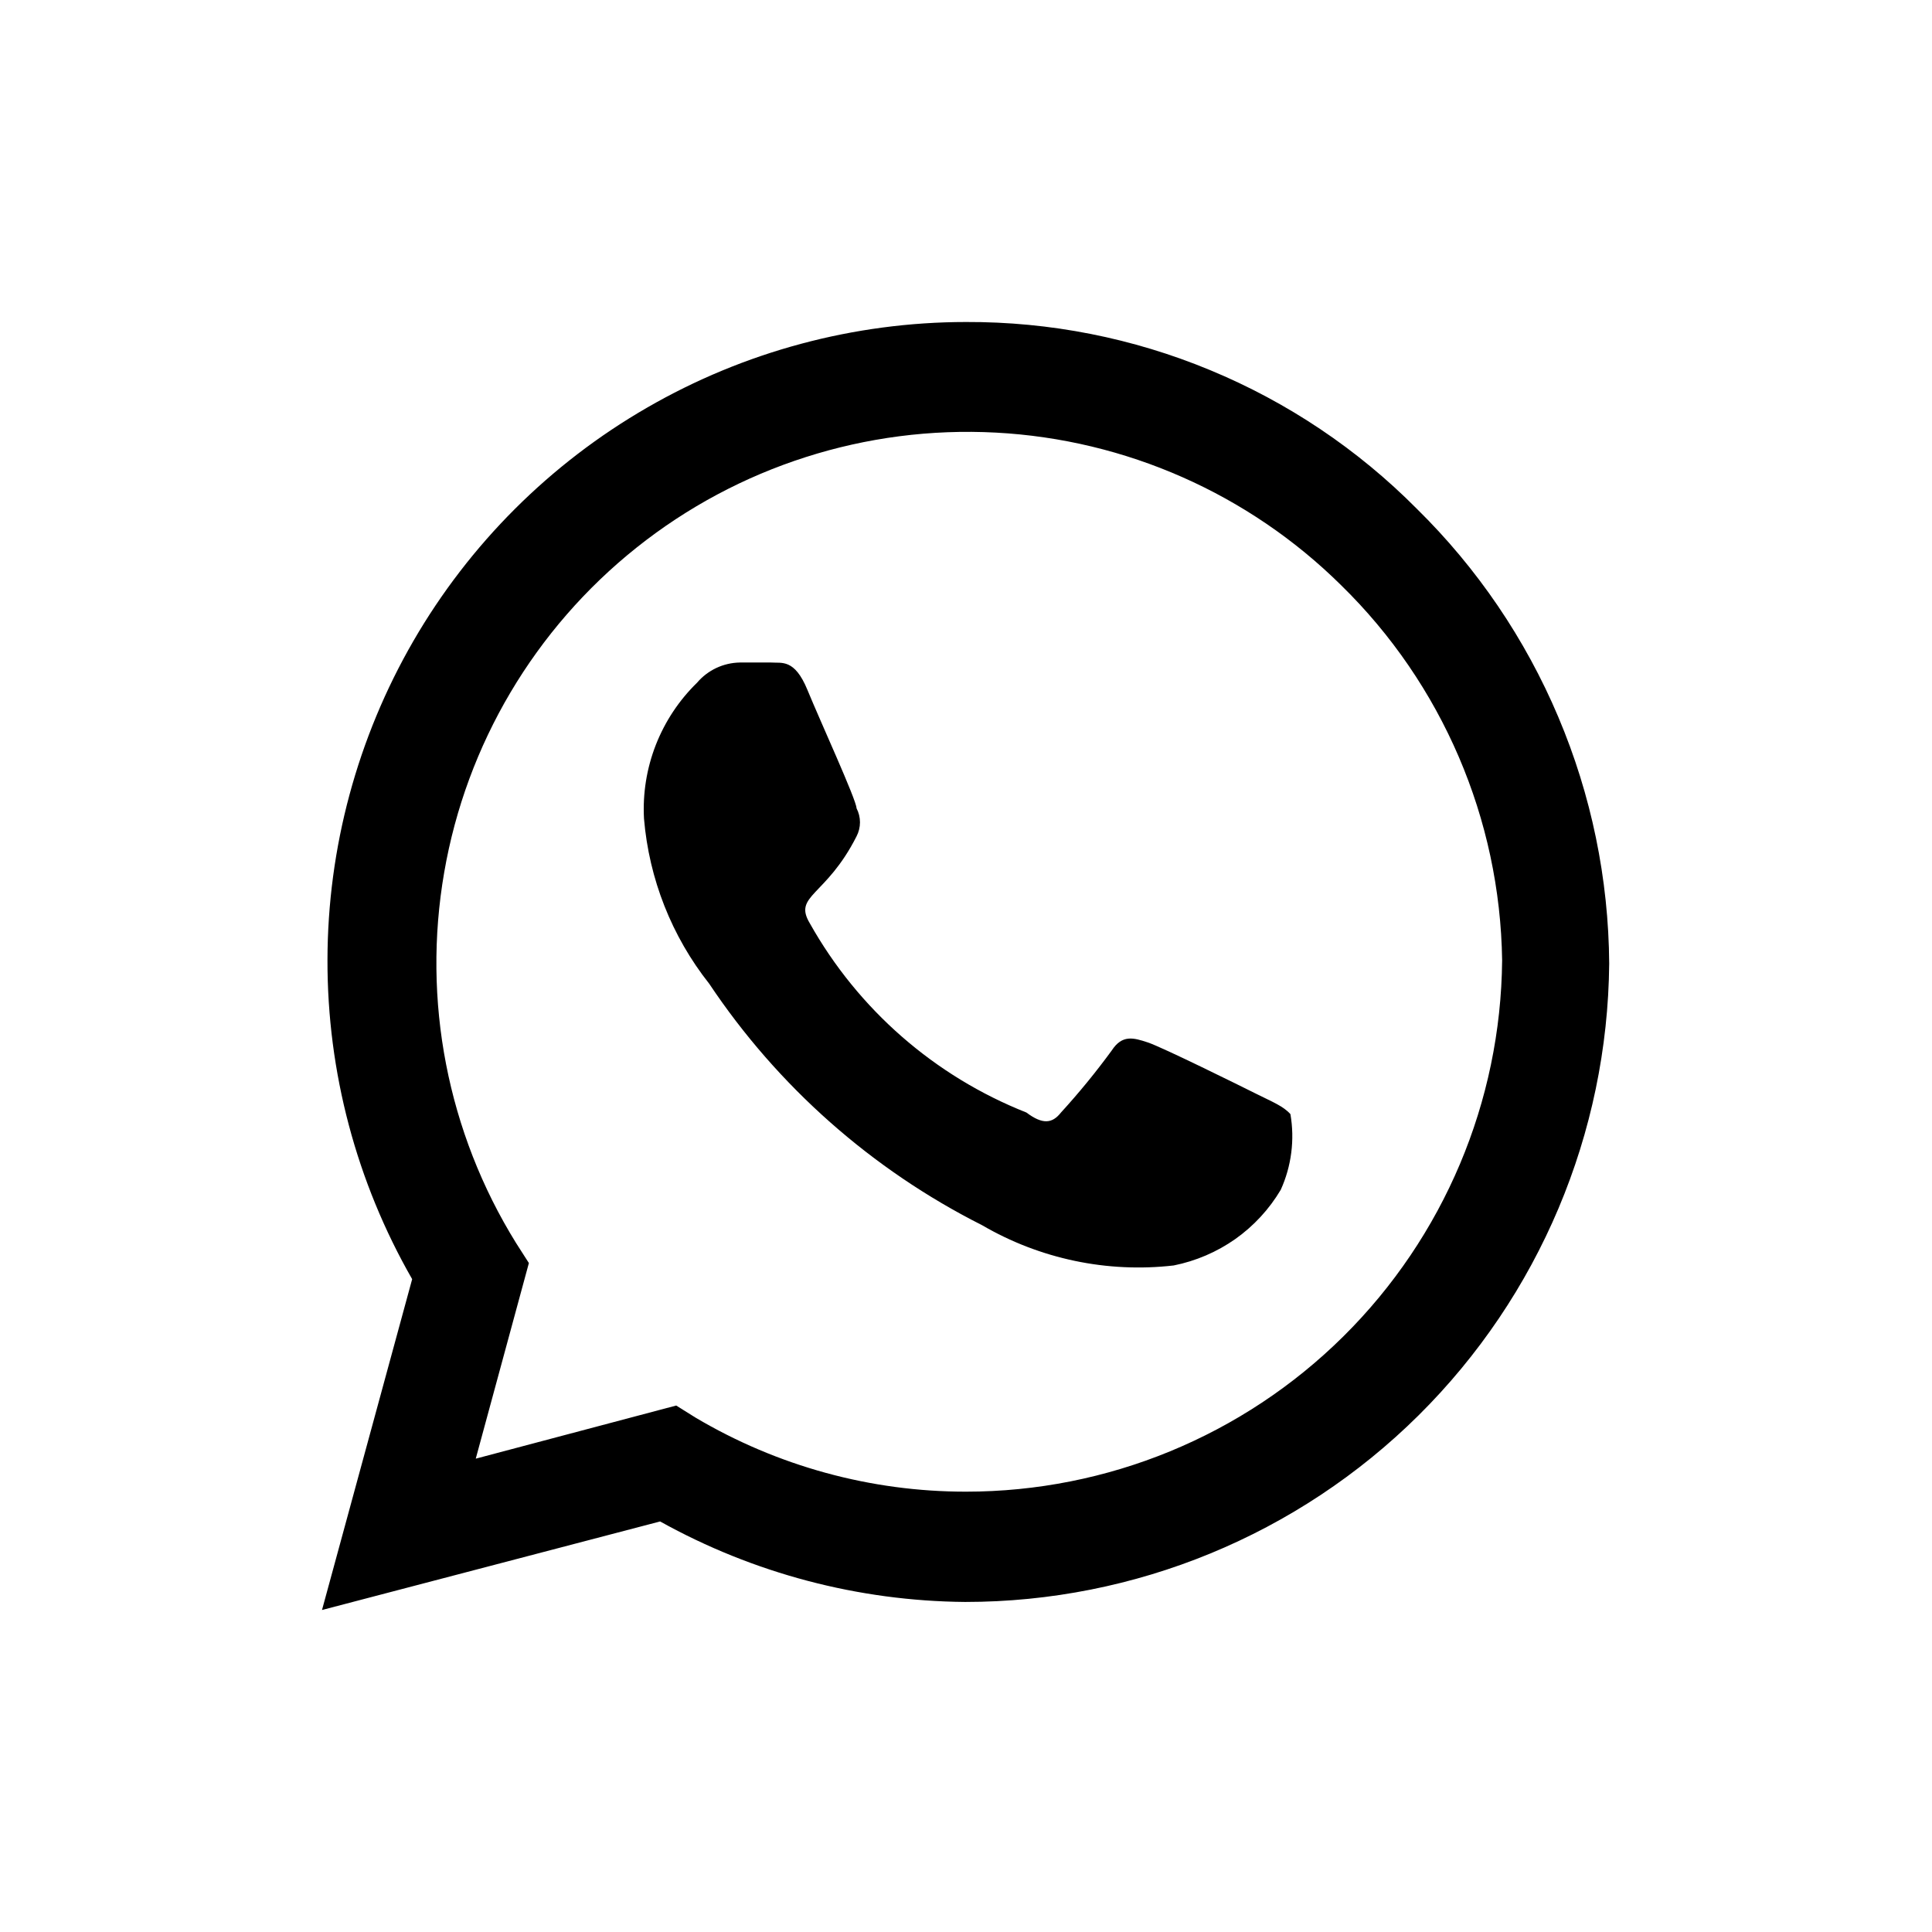
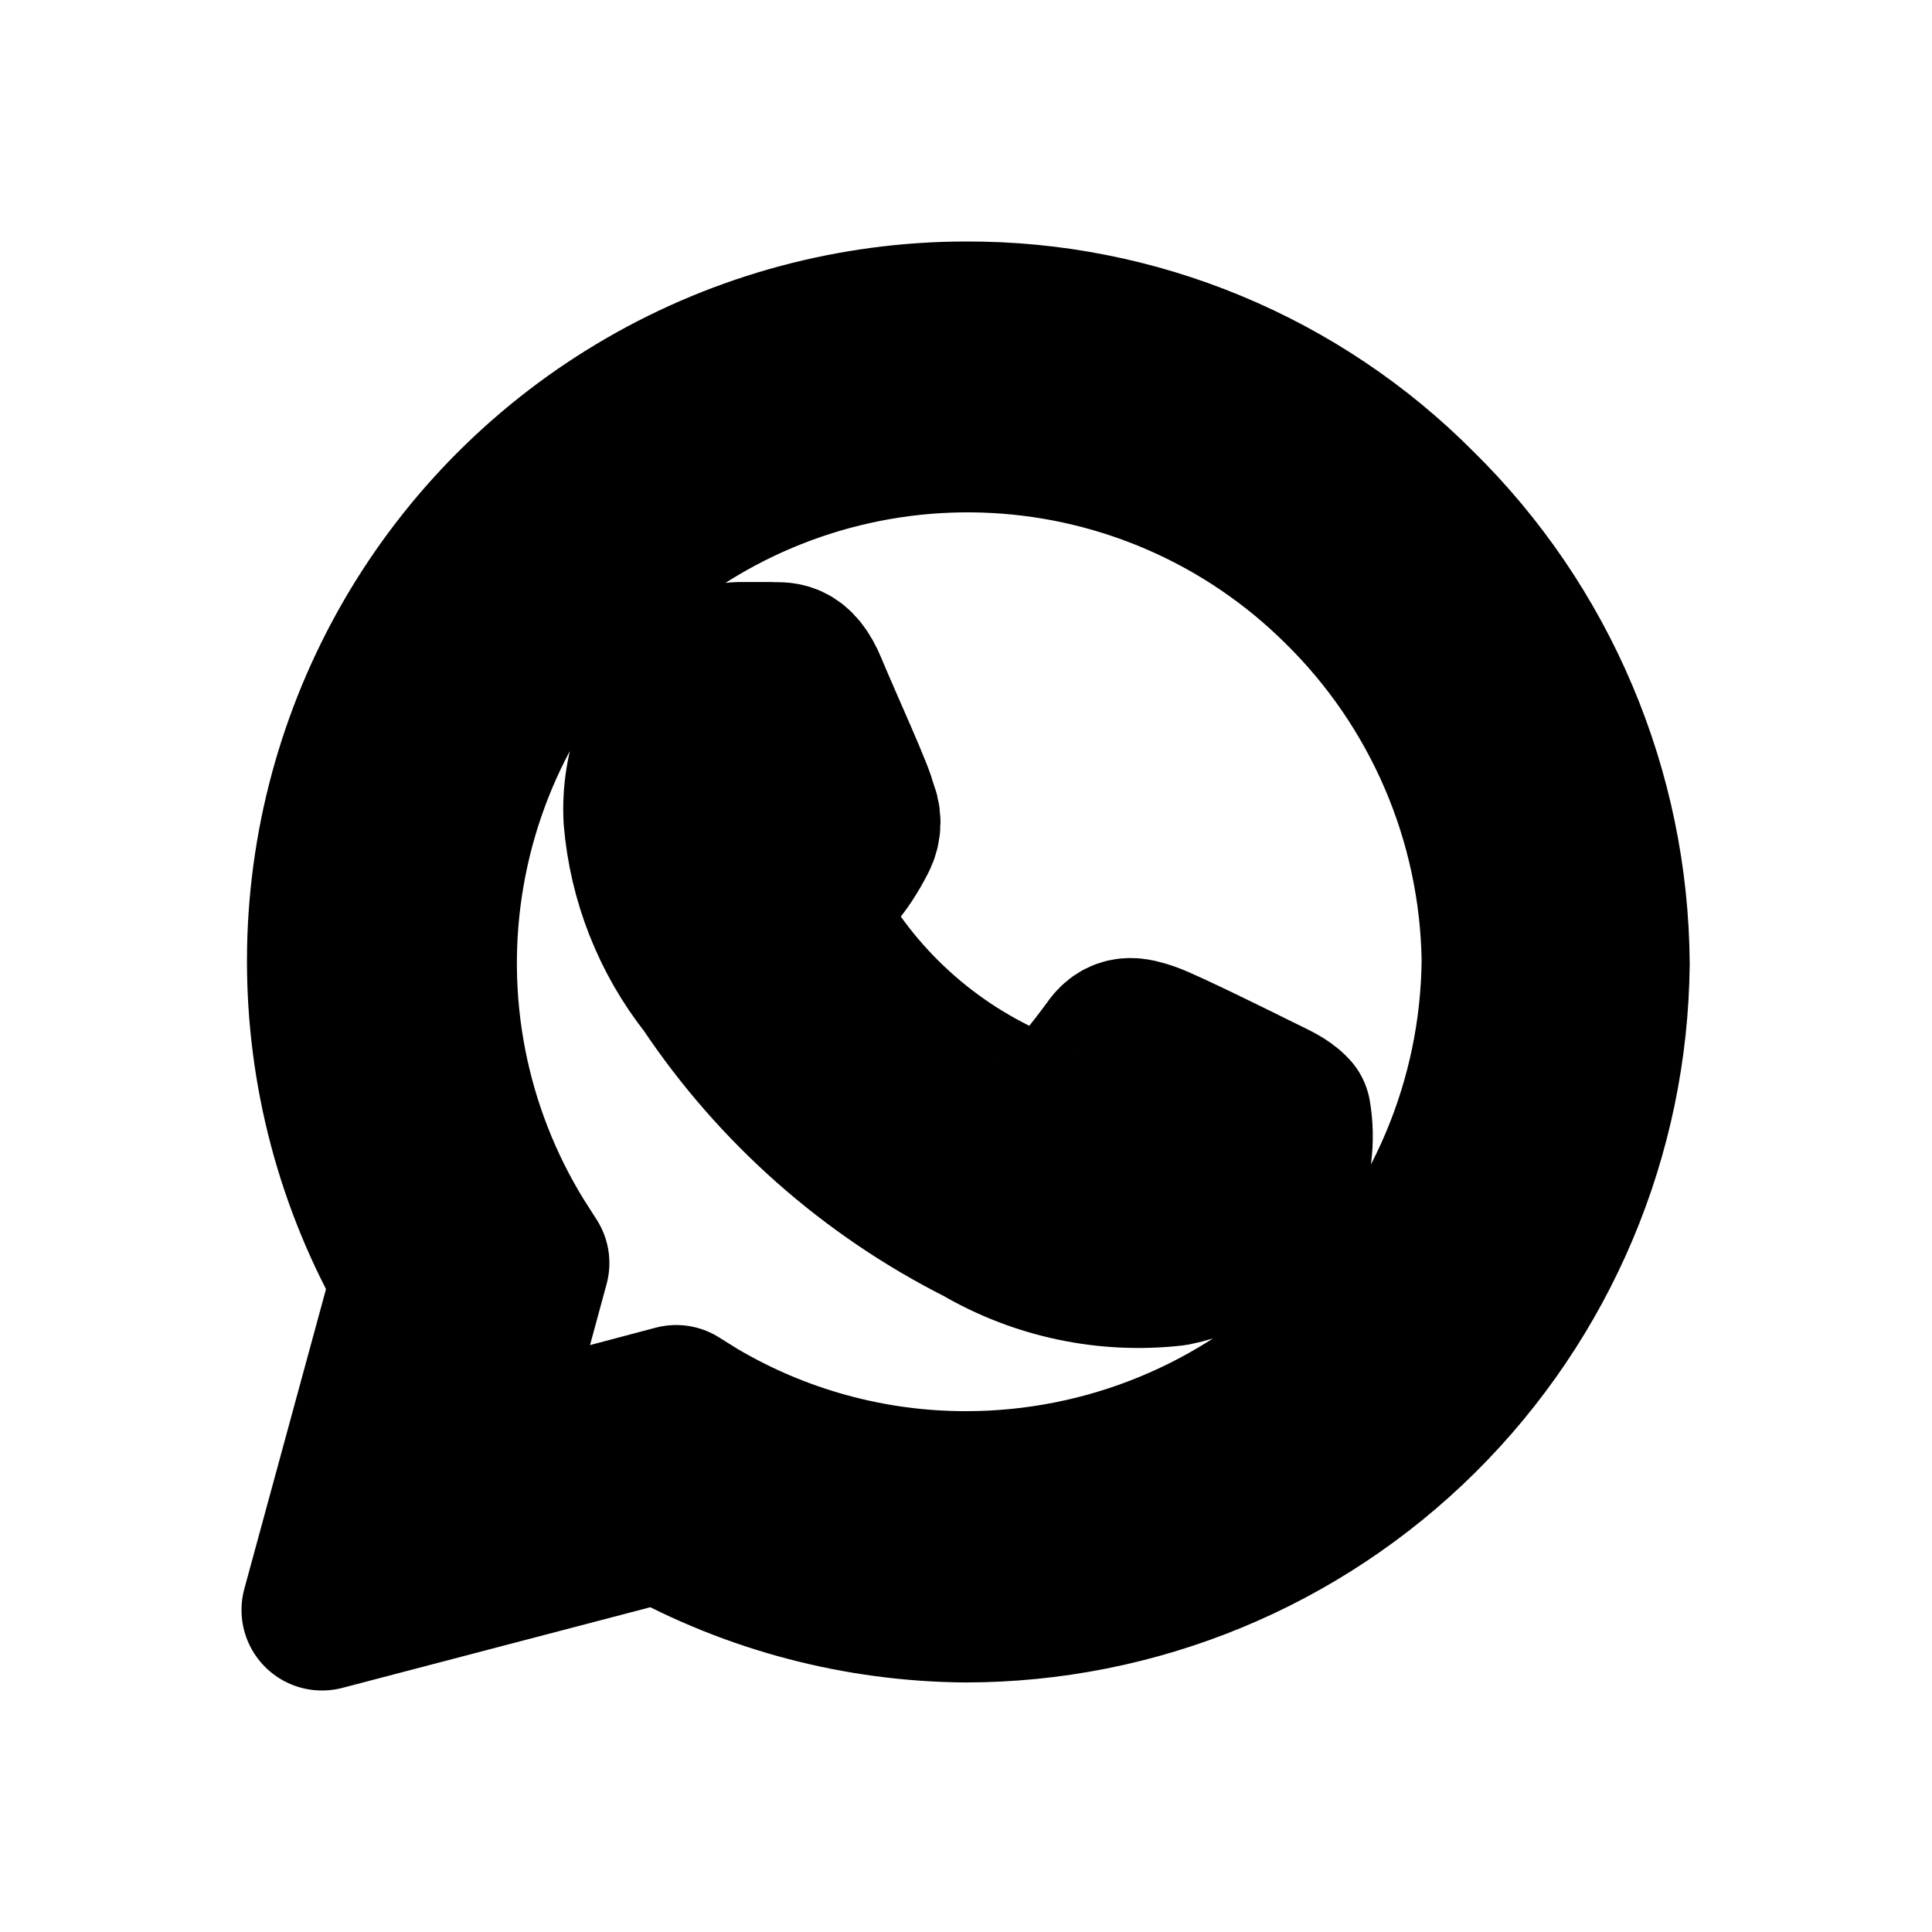
- <svg xmlns="http://www.w3.org/2000/svg" width="24px" height="24px" viewBox="0 0 24 24" fill="none" stroke="current-color" stroke-width="2" stroke-linecap="round" stroke-linejoin="round">
+ <svg xmlns="http://www.w3.org/2000/svg" width="24px" height="24px" viewBox="0 0 24 24" fill="none" stroke="currentColor" stroke-width="2" stroke-linecap="round" stroke-linejoin="round">
  <path d="M17.6 6.32C16.867 5.581 15.994 4.996 15.033 4.598C14.072 4.199 13.041 3.996 12 4C10.609 4.001 9.242 4.368 8.038 5.064C6.833 5.759 5.832 6.759 5.135 7.963C4.439 9.167 4.07 10.534 4.068 11.925C4.065 13.316 4.428 14.683 5.12 15.89L4 20L8.2 18.9C9.36 19.545 10.663 19.889 11.99 19.9C14.1 19.9 16.124 19.067 17.622 17.582C19.12 16.096 19.971 14.08 19.99 11.97C19.983 10.917 19.768 9.876 19.358 8.907C18.948 7.937 18.351 7.058 17.6 6.32ZM12 18.53C10.818 18.531 9.657 18.213 8.64 17.61L8.4 17.46L5.91 18.12L6.57 15.69L6.41 15.44C5.559 14.067 5.242 12.429 5.518 10.837C5.793 9.245 6.644 7.81 7.907 6.803C9.17 5.796 10.759 5.288 12.372 5.374C13.985 5.46 15.511 6.134 16.66 7.27C17.916 8.498 18.635 10.174 18.66 11.93C18.644 13.686 17.936 15.364 16.688 16.601C15.441 17.837 13.756 18.53 12 18.53ZM15.61 13.59C15.41 13.49 14.44 13.01 14.26 12.95C14.08 12.89 13.94 12.85 13.81 13.05C13.614 13.318 13.404 13.575 13.18 13.82C13.07 13.96 12.95 13.97 12.75 13.82C11.61 13.369 10.66 12.539 10.06 11.47C9.85 11.12 10.26 11.14 10.64 10.39C10.668 10.336 10.683 10.276 10.683 10.215C10.683 10.154 10.668 10.094 10.64 10.04C10.64 9.94 10.19 8.96 10.03 8.57C9.87 8.18 9.71 8.24 9.58 8.23H9.19C9.089 8.232 8.989 8.255 8.898 8.298C8.807 8.341 8.725 8.403 8.66 8.48C8.436 8.698 8.261 8.962 8.147 9.253C8.033 9.545 7.983 9.857 8 10.17C8.063 10.918 8.344 11.631 8.81 12.22C9.662 13.496 10.83 14.529 12.2 15.22C12.918 15.639 13.754 15.815 14.58 15.72C14.855 15.665 15.116 15.553 15.345 15.392C15.574 15.23 15.767 15.021 15.91 14.78C16.043 14.486 16.085 14.158 16.03 13.84C15.94 13.74 15.81 13.69 15.61 13.59Z" fill="#000000" />
</svg>
